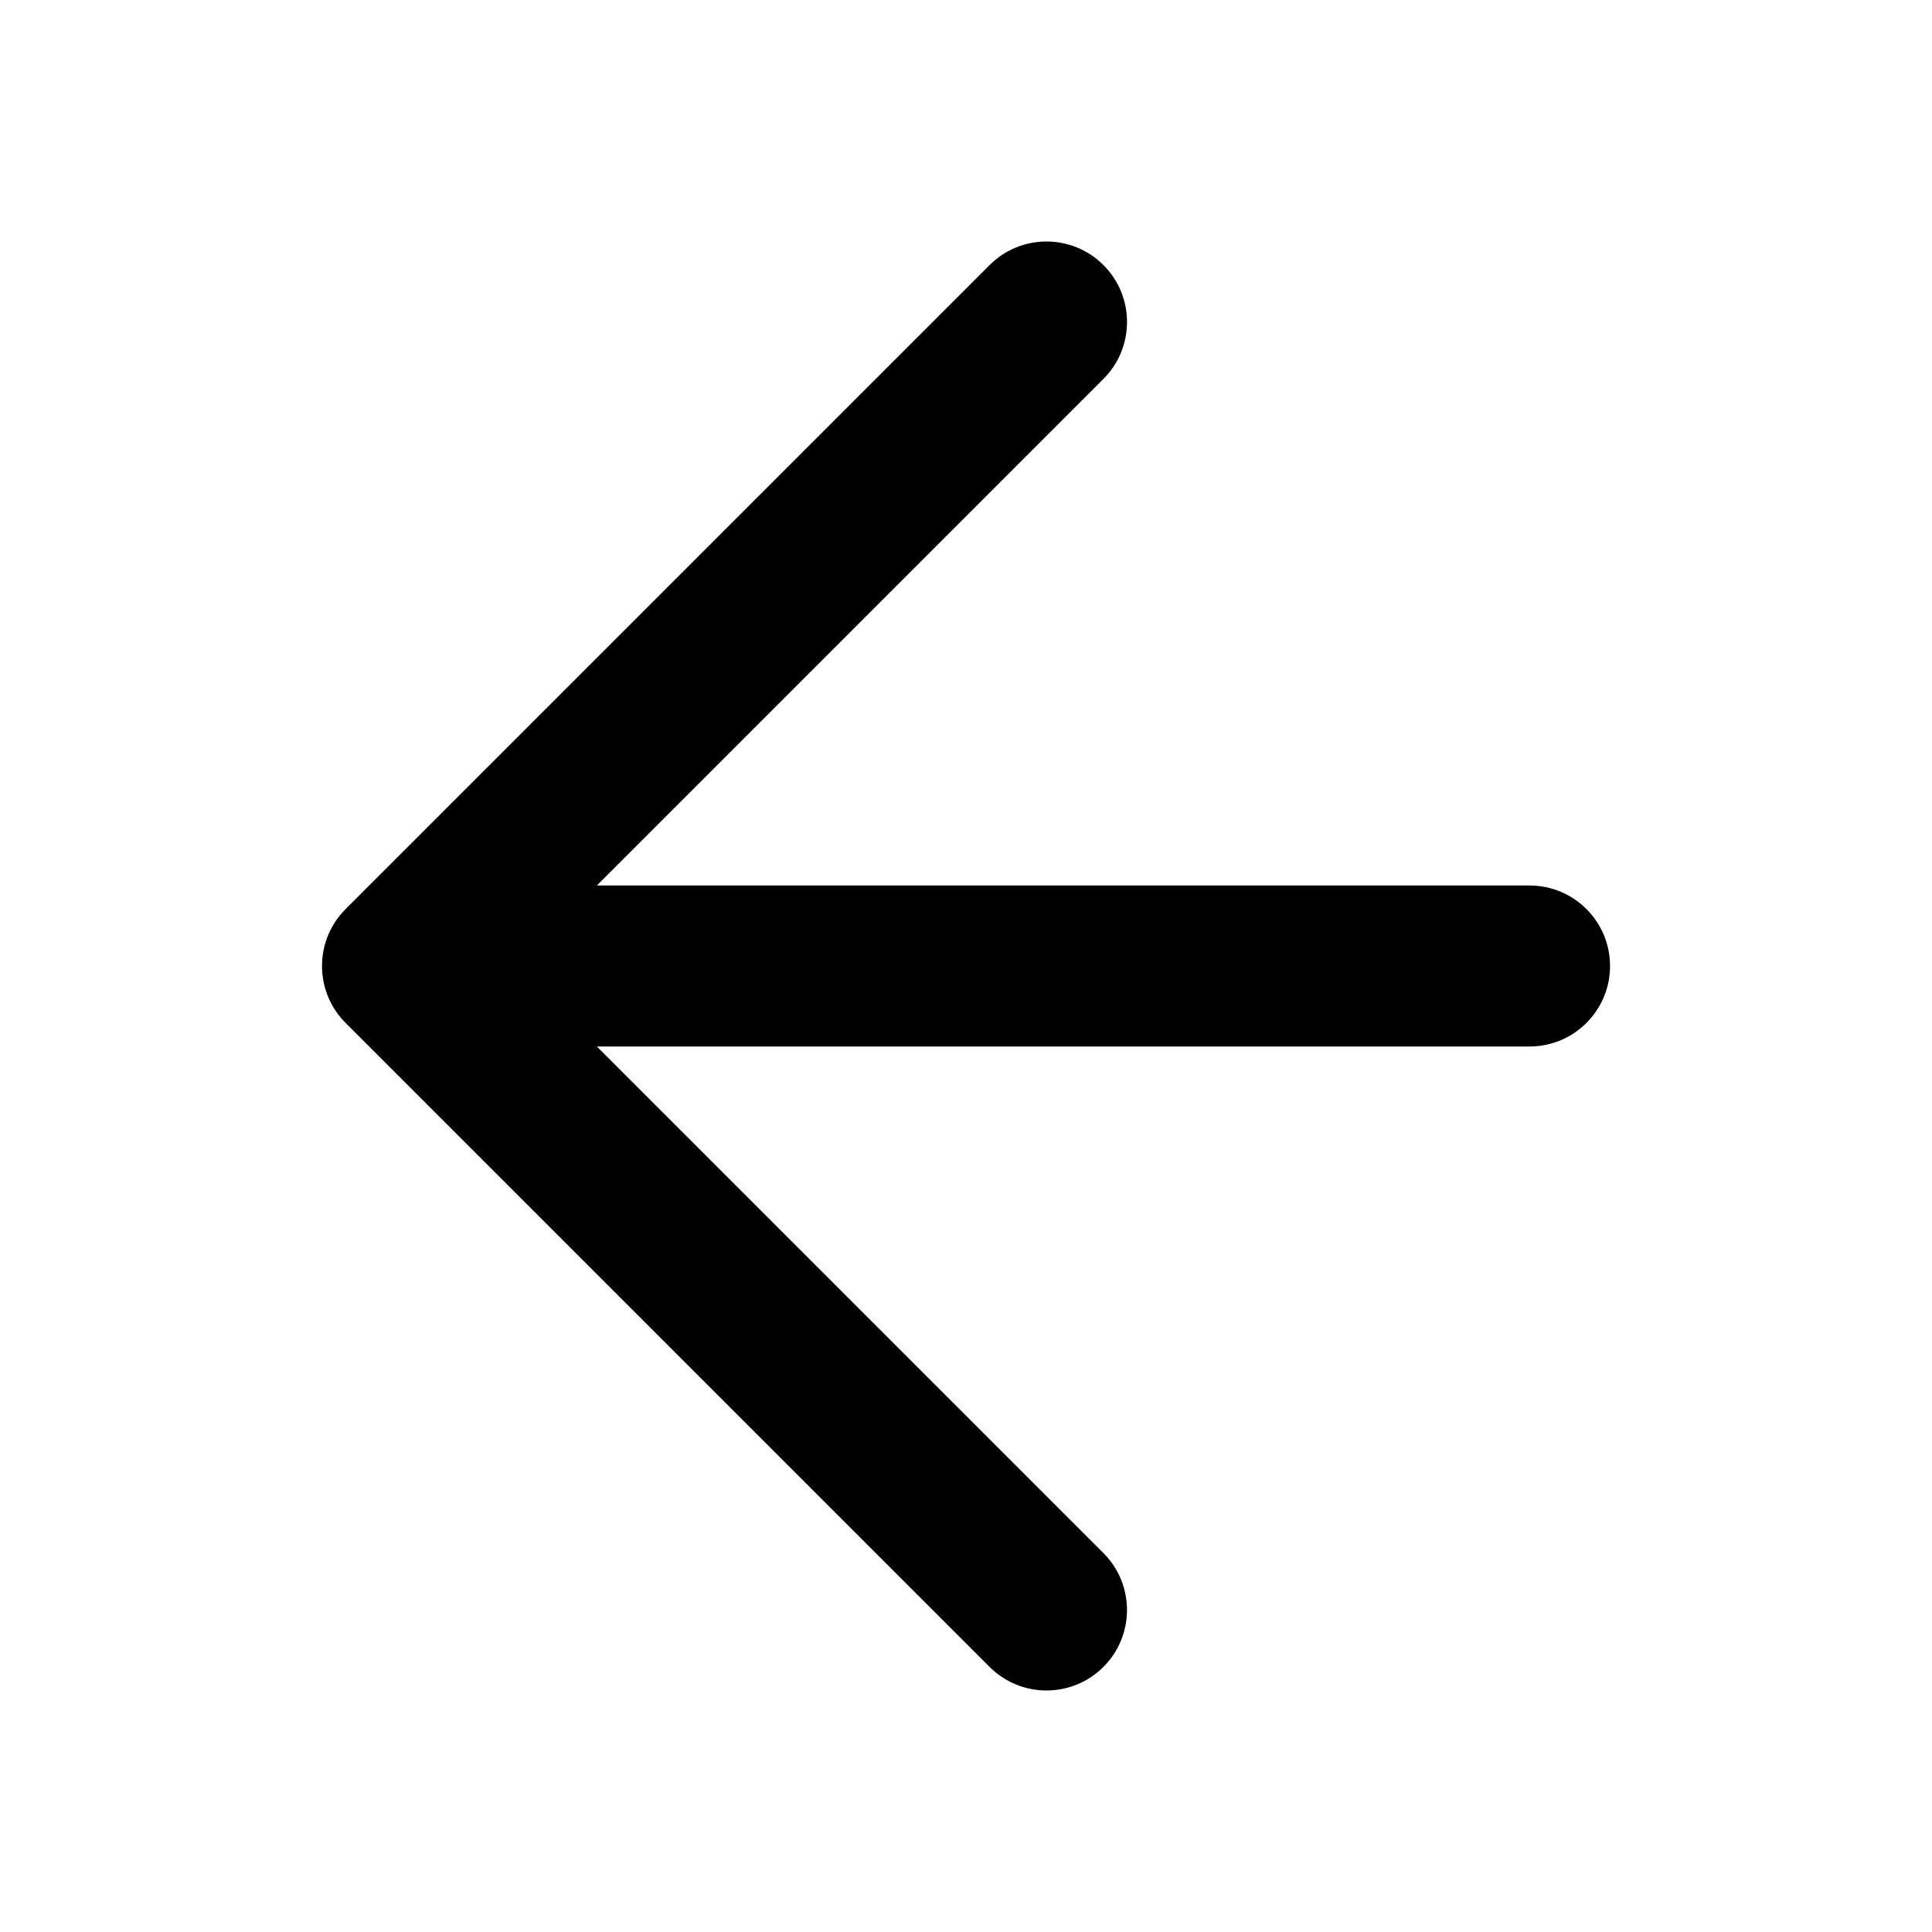
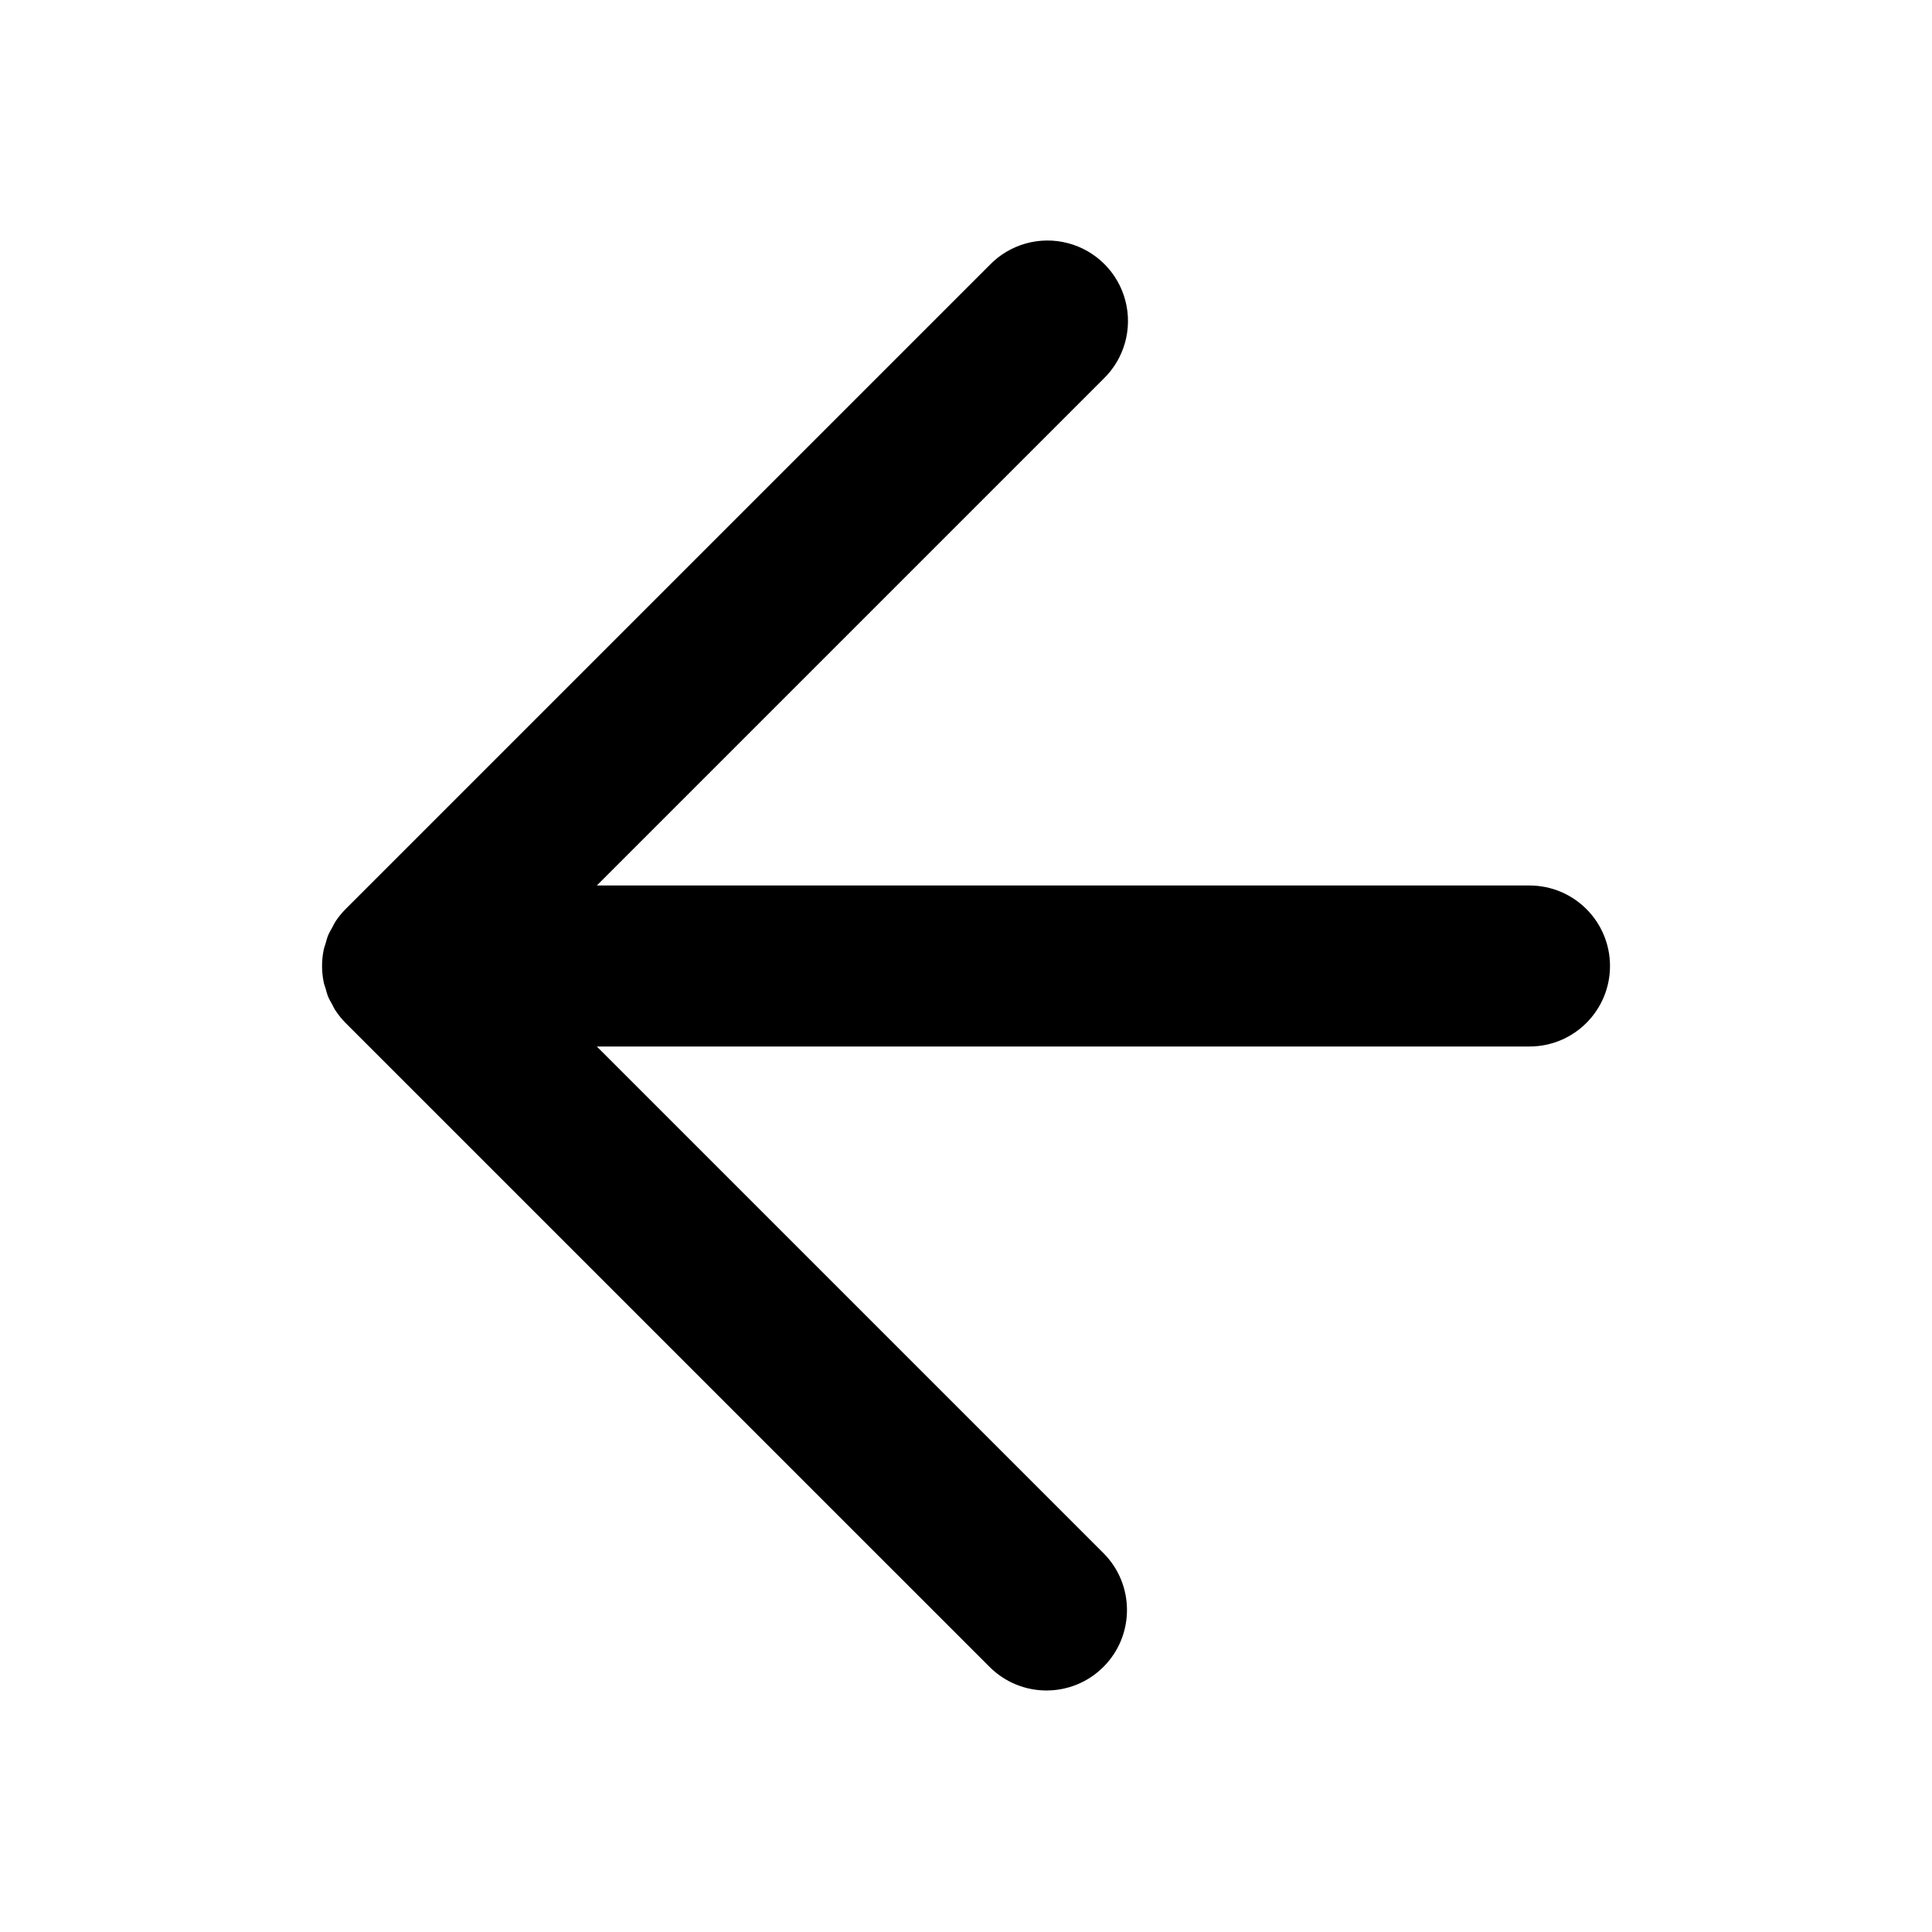
<svg xmlns="http://www.w3.org/2000/svg" width="48" height="48" viewBox="0 0 48 48">
-   <path d="m24.586 6.586-16 16C8.224 22.948 8 23.448 8 24s.224 1.052.586 1.414l16 16a2 2 0 1 0 2.828-2.829L14.829 26h23.172a2 2 0 1 0 0-4H14.829L27.414 9.415a2 2 0 1 0-2.827-2.83z" />
+   <path d="M27.414 41.414a2 2 0 0 0 0-2.828L14.828 26H38a2 2 0 0 0 0-4H14.828L27.414 9.414a2 2 0 1 0-2.828-2.828L8.587 22.585a2.009 2.009 0 0 0-.25.306c-.033.05-.056.103-.084.155-.034.062-.072.123-.1.19-.027.065-.043.134-.063.202-.017.057-.039.111-.05.17a2.01 2.01 0 0 0 0 .784c.011.059.033.113.05.17.02.068.036.137.063.203.028.067.066.127.1.19.028.051.05.105.084.154.073.11.157.213.25.307l15.999 15.998a2 2 0 0 0 2.828 0Z" />
</svg>
